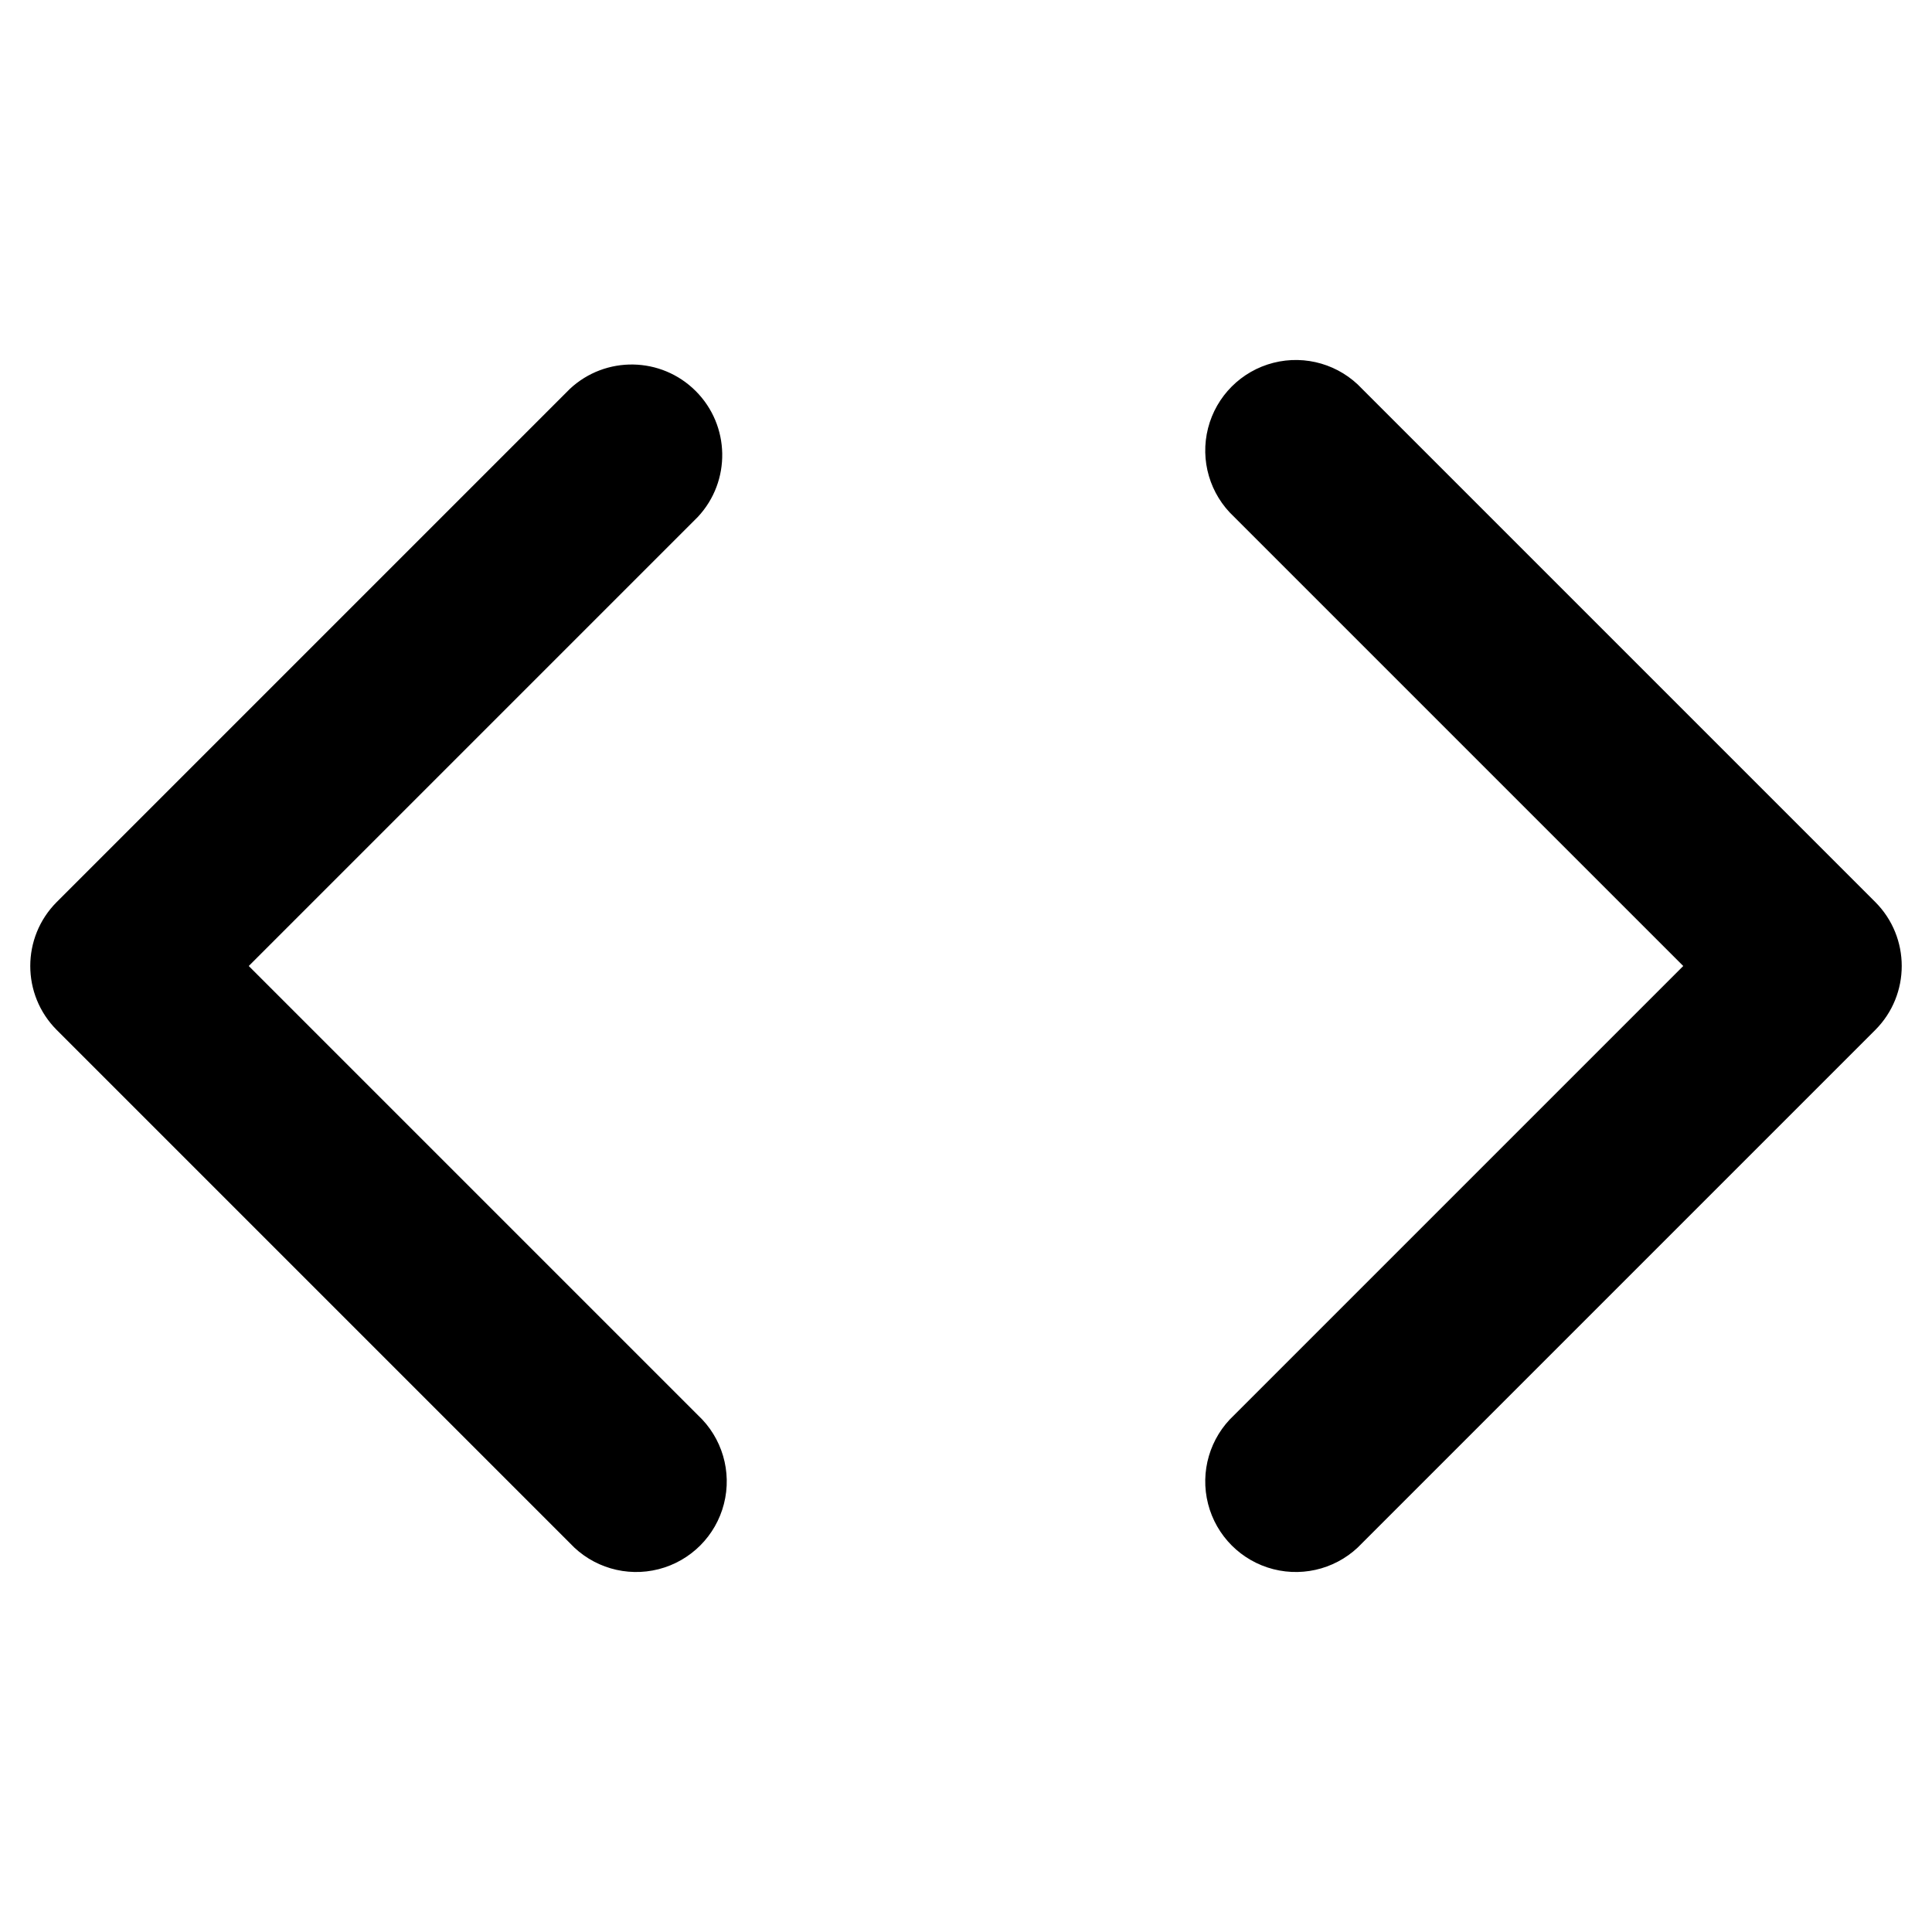
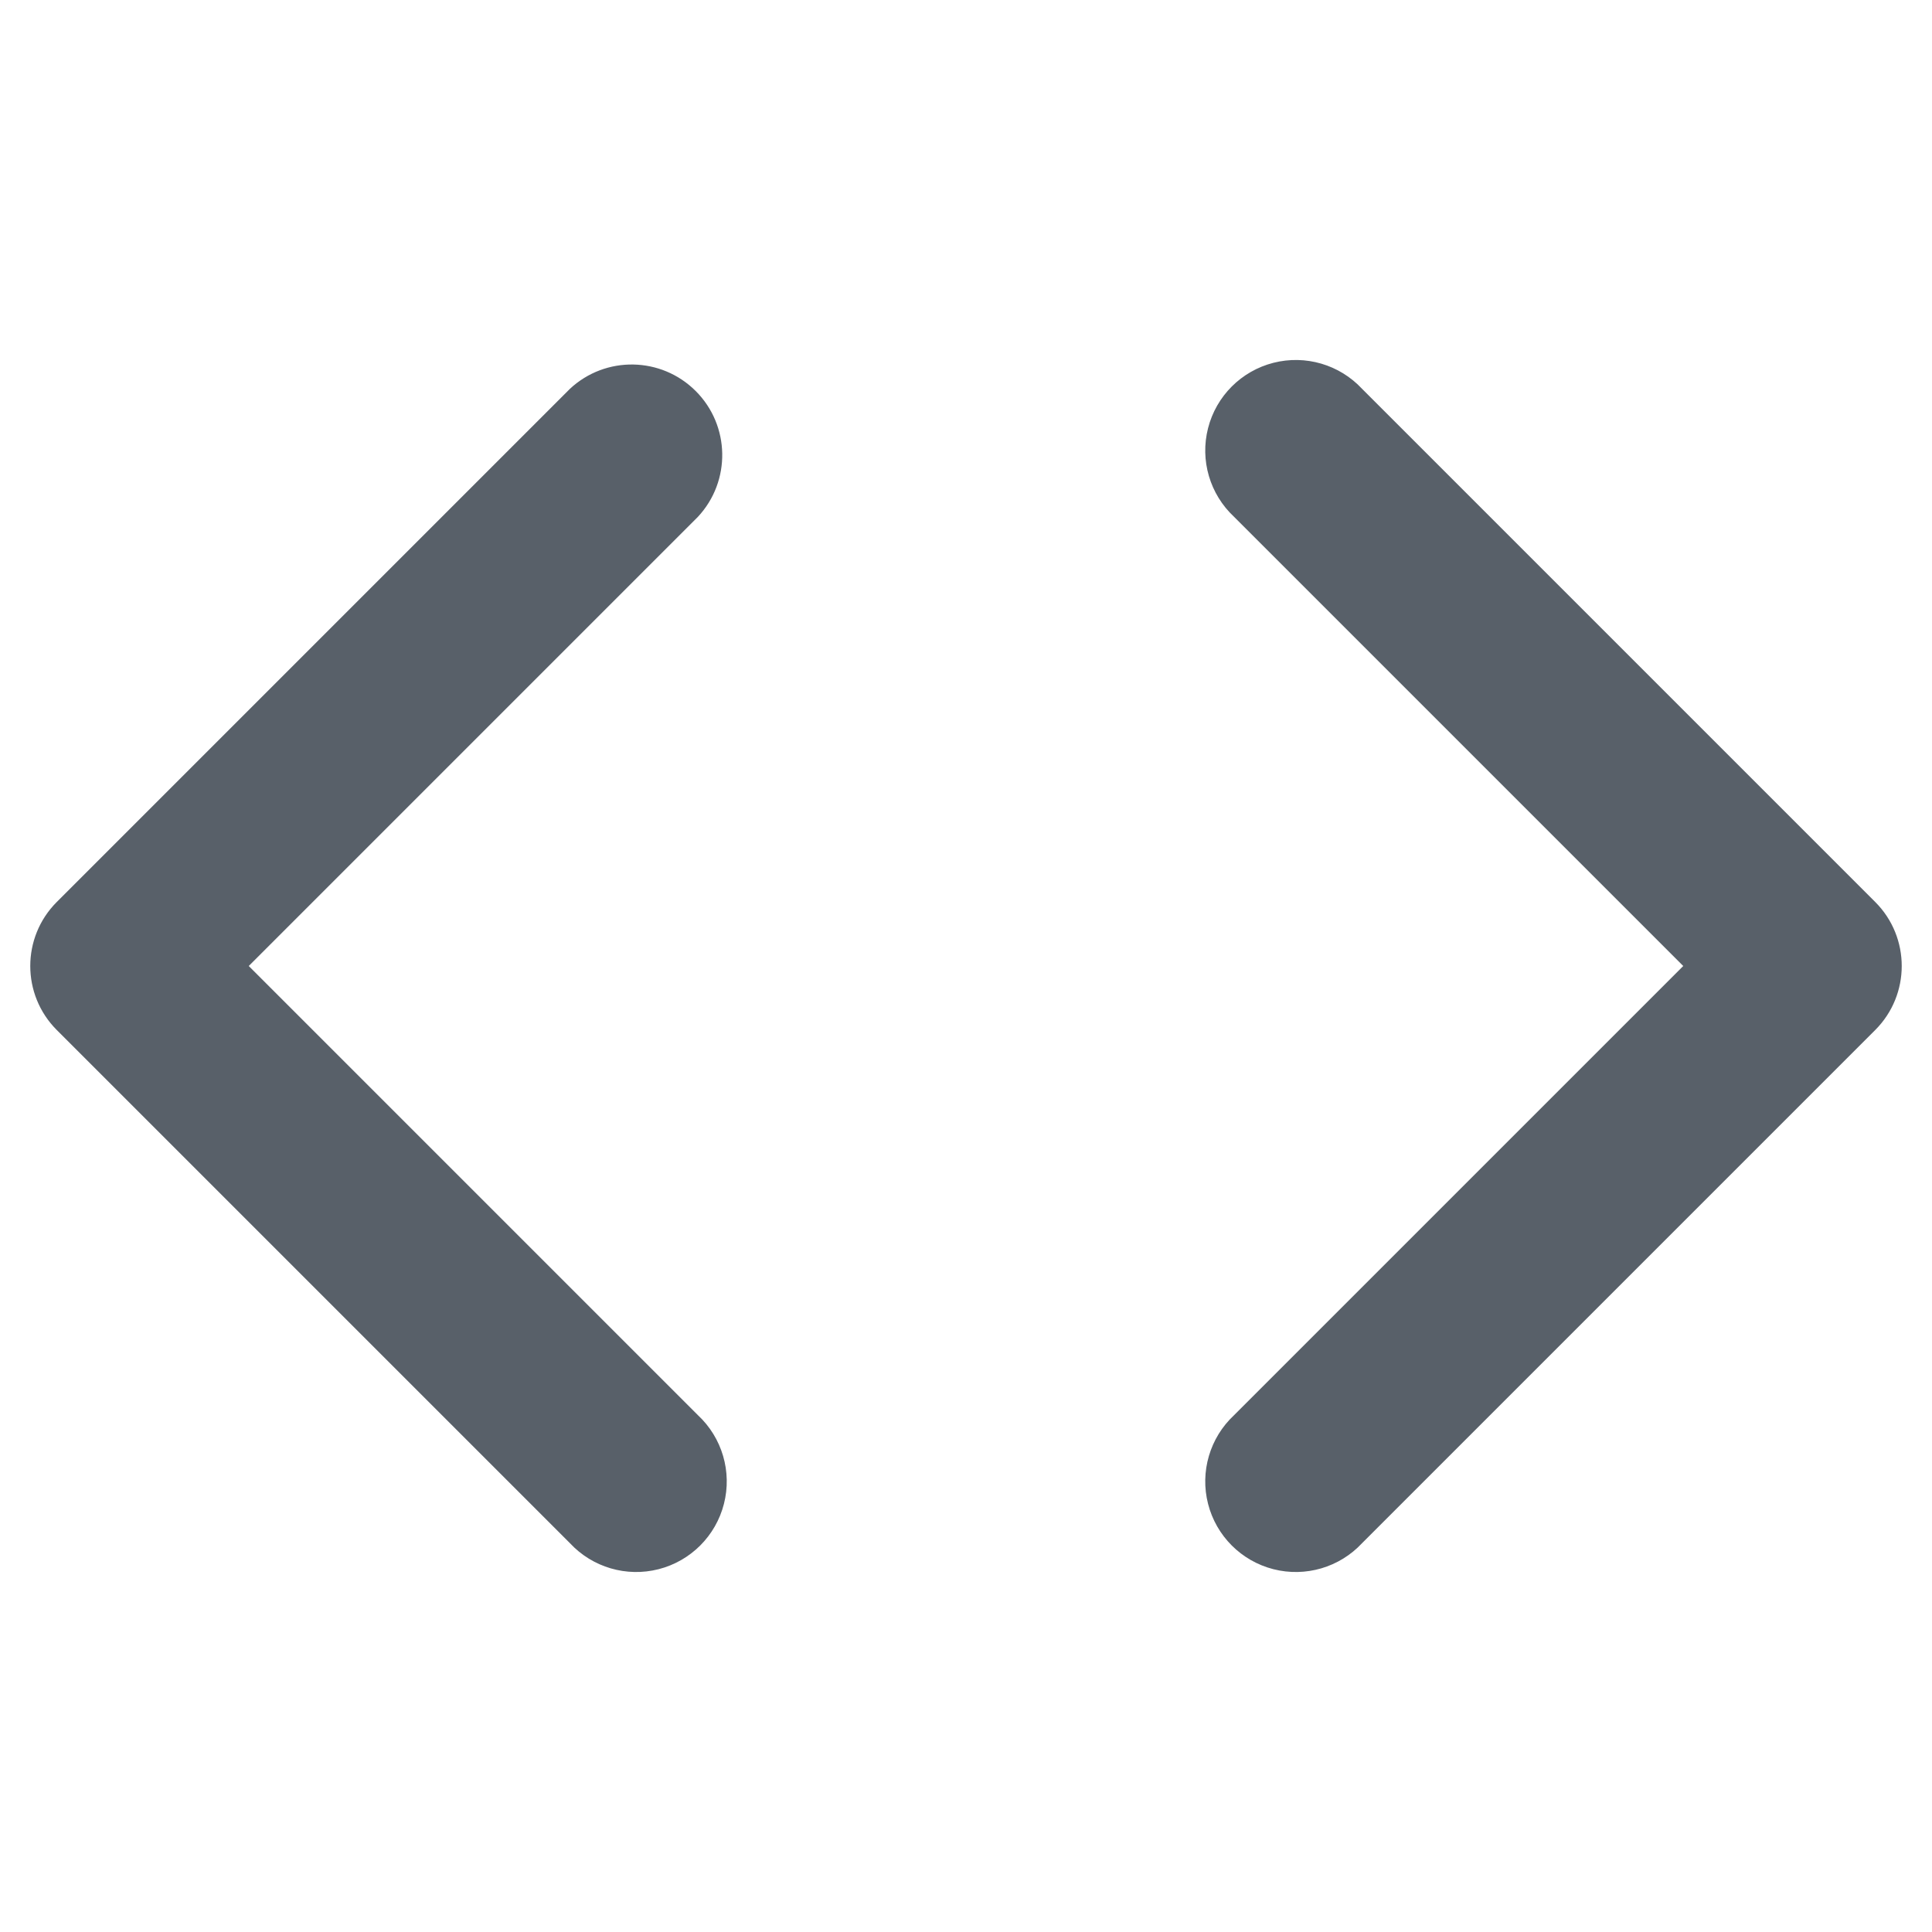
- <svg version="1.1" width="16" height="16" viewBox="0 0 16 16" class="snipdown snipdown-code" aria-hidden="true">
+ <svg xmlns="http://www.w3.org/2000/svg" version="1.1" width="16" height="16" viewBox="0 0 16 16" class="snipdown snipdown-code" style="fill:#586069;" aria-hidden="true">
  <path fill-rule="evenodd" d="M4.72 3.22a.75.75 0 011.06 1.06L2.06 8l3.72 3.72a.75.75 0 11-1.06 1.06L.47 8.53a.75.75 0 010-1.06l4.25-4.25zm6.56 0a.75.75 0 10-1.06 1.06L13.94 8l-3.72 3.72a.75.75 0 101.06 1.06l4.25-4.25a.75.75 0 000-1.06l-4.25-4.25z" />
</svg>
